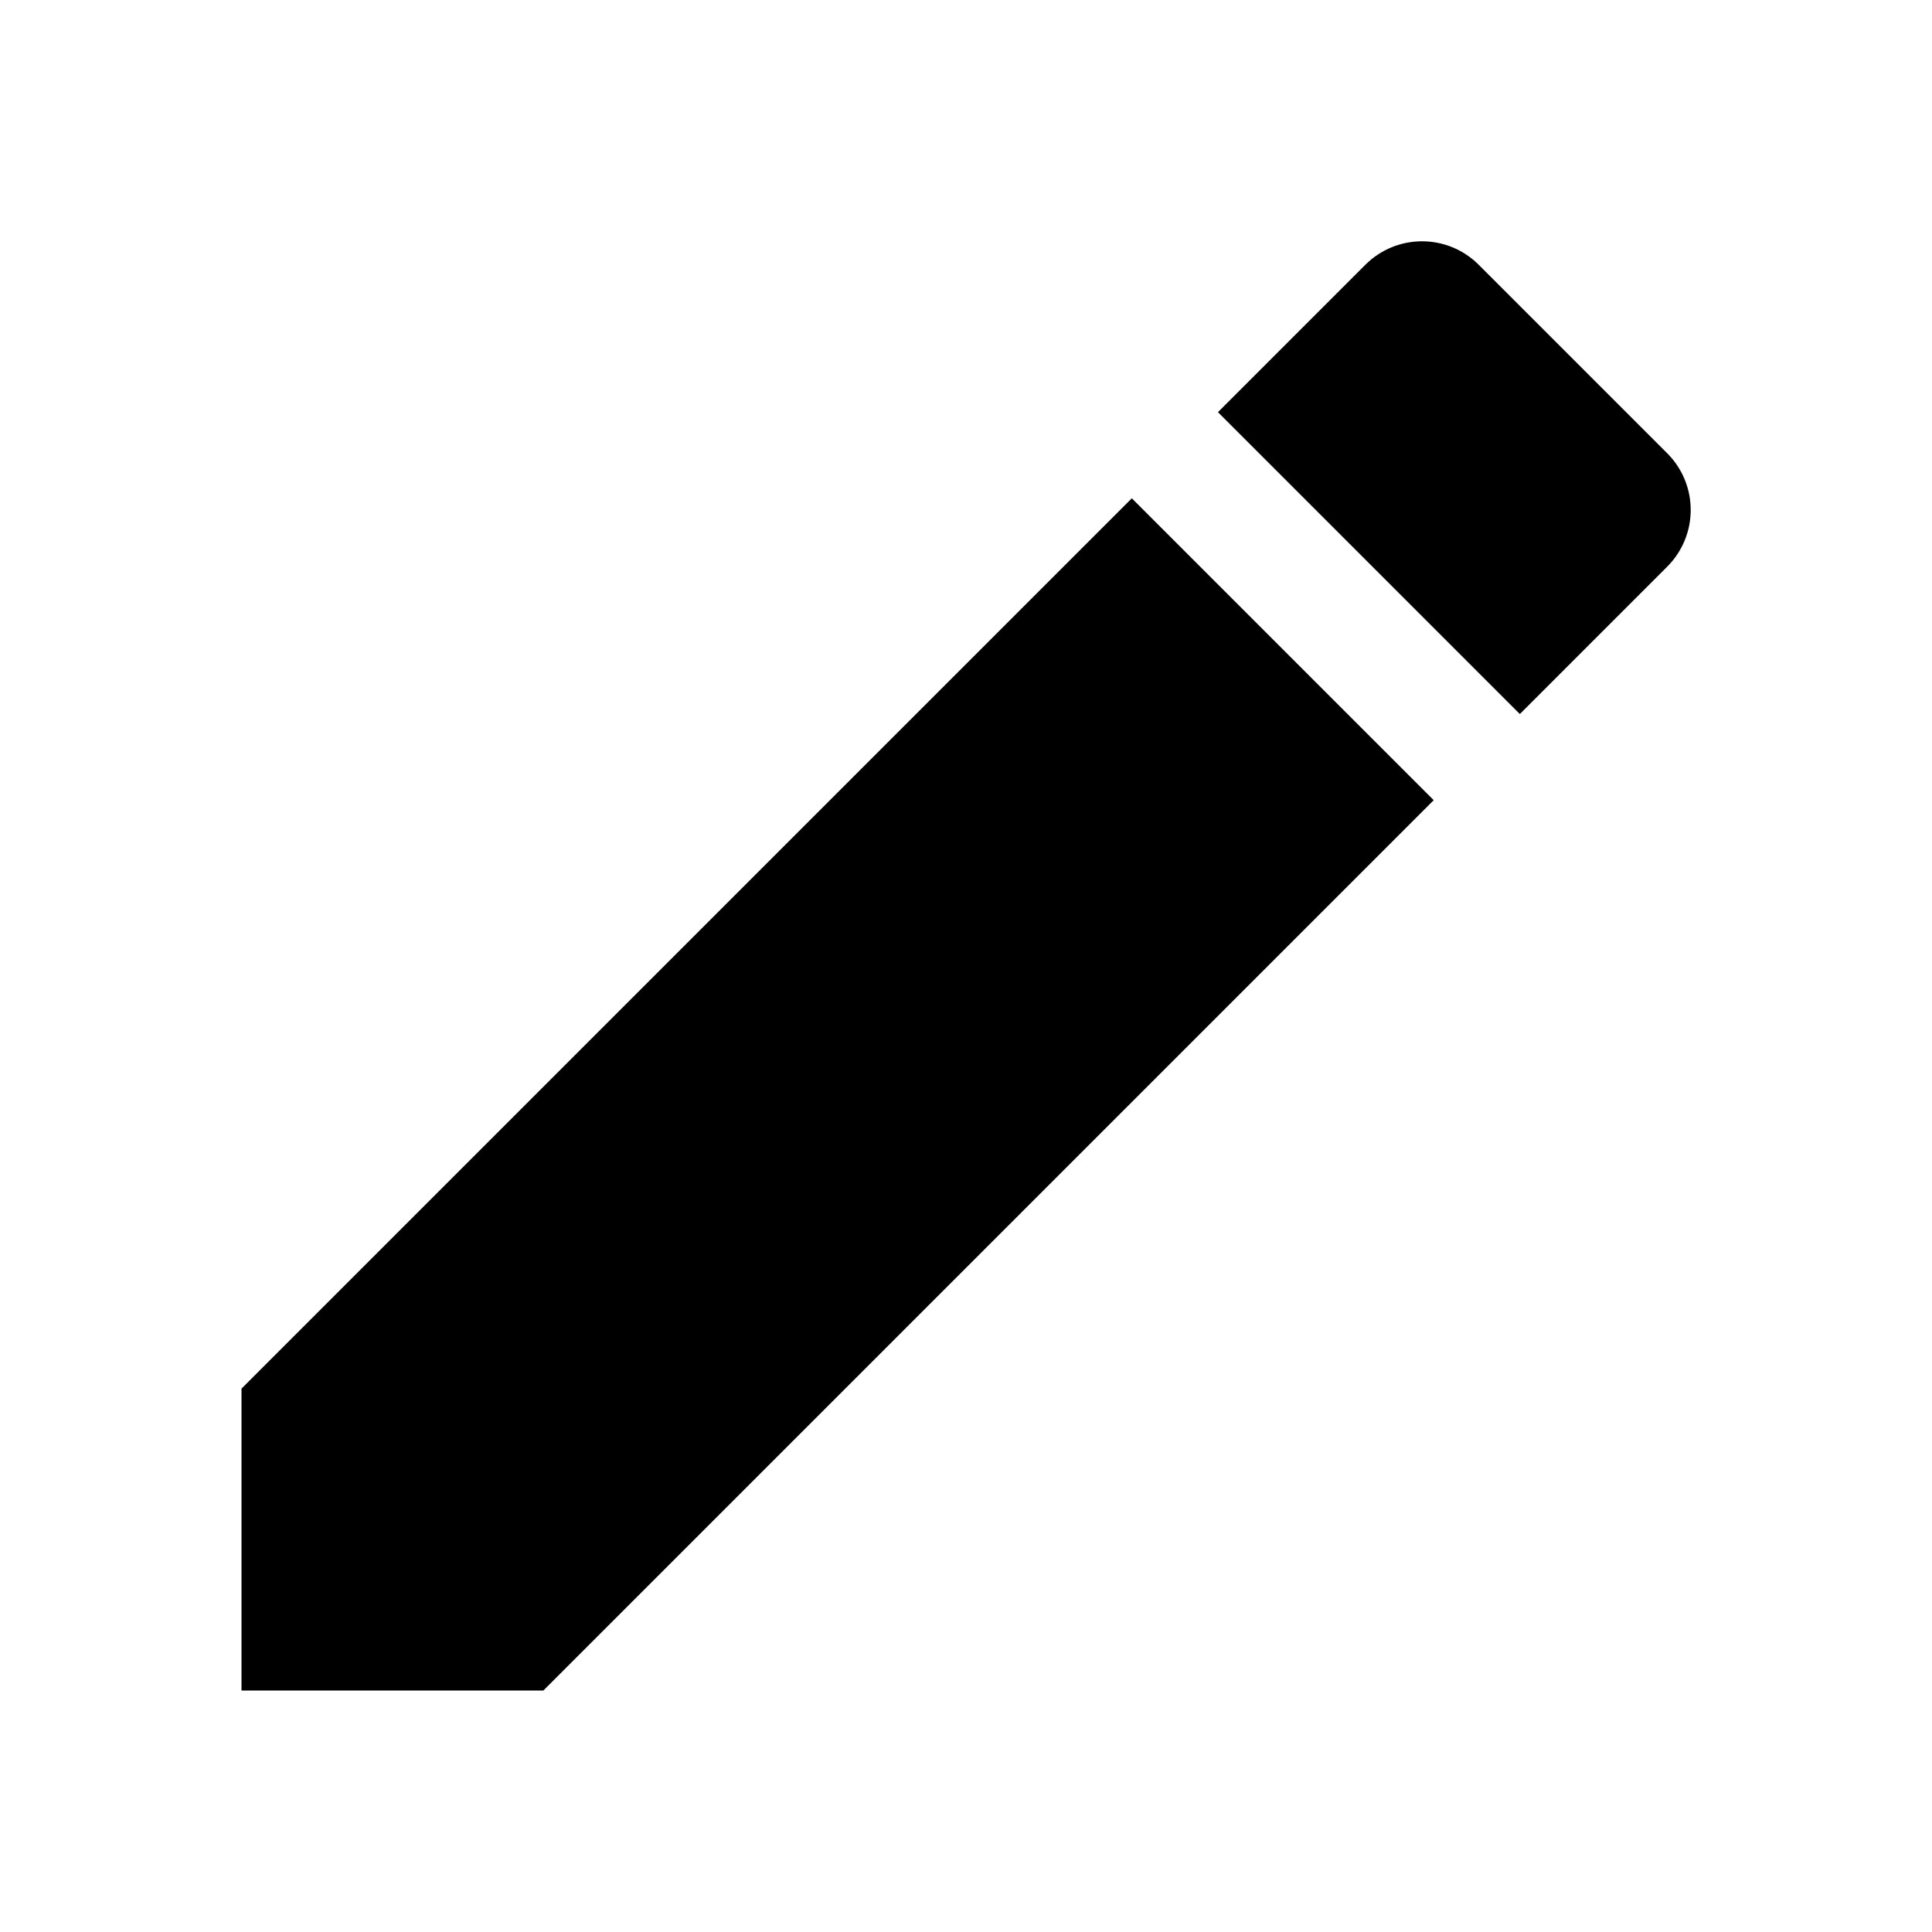
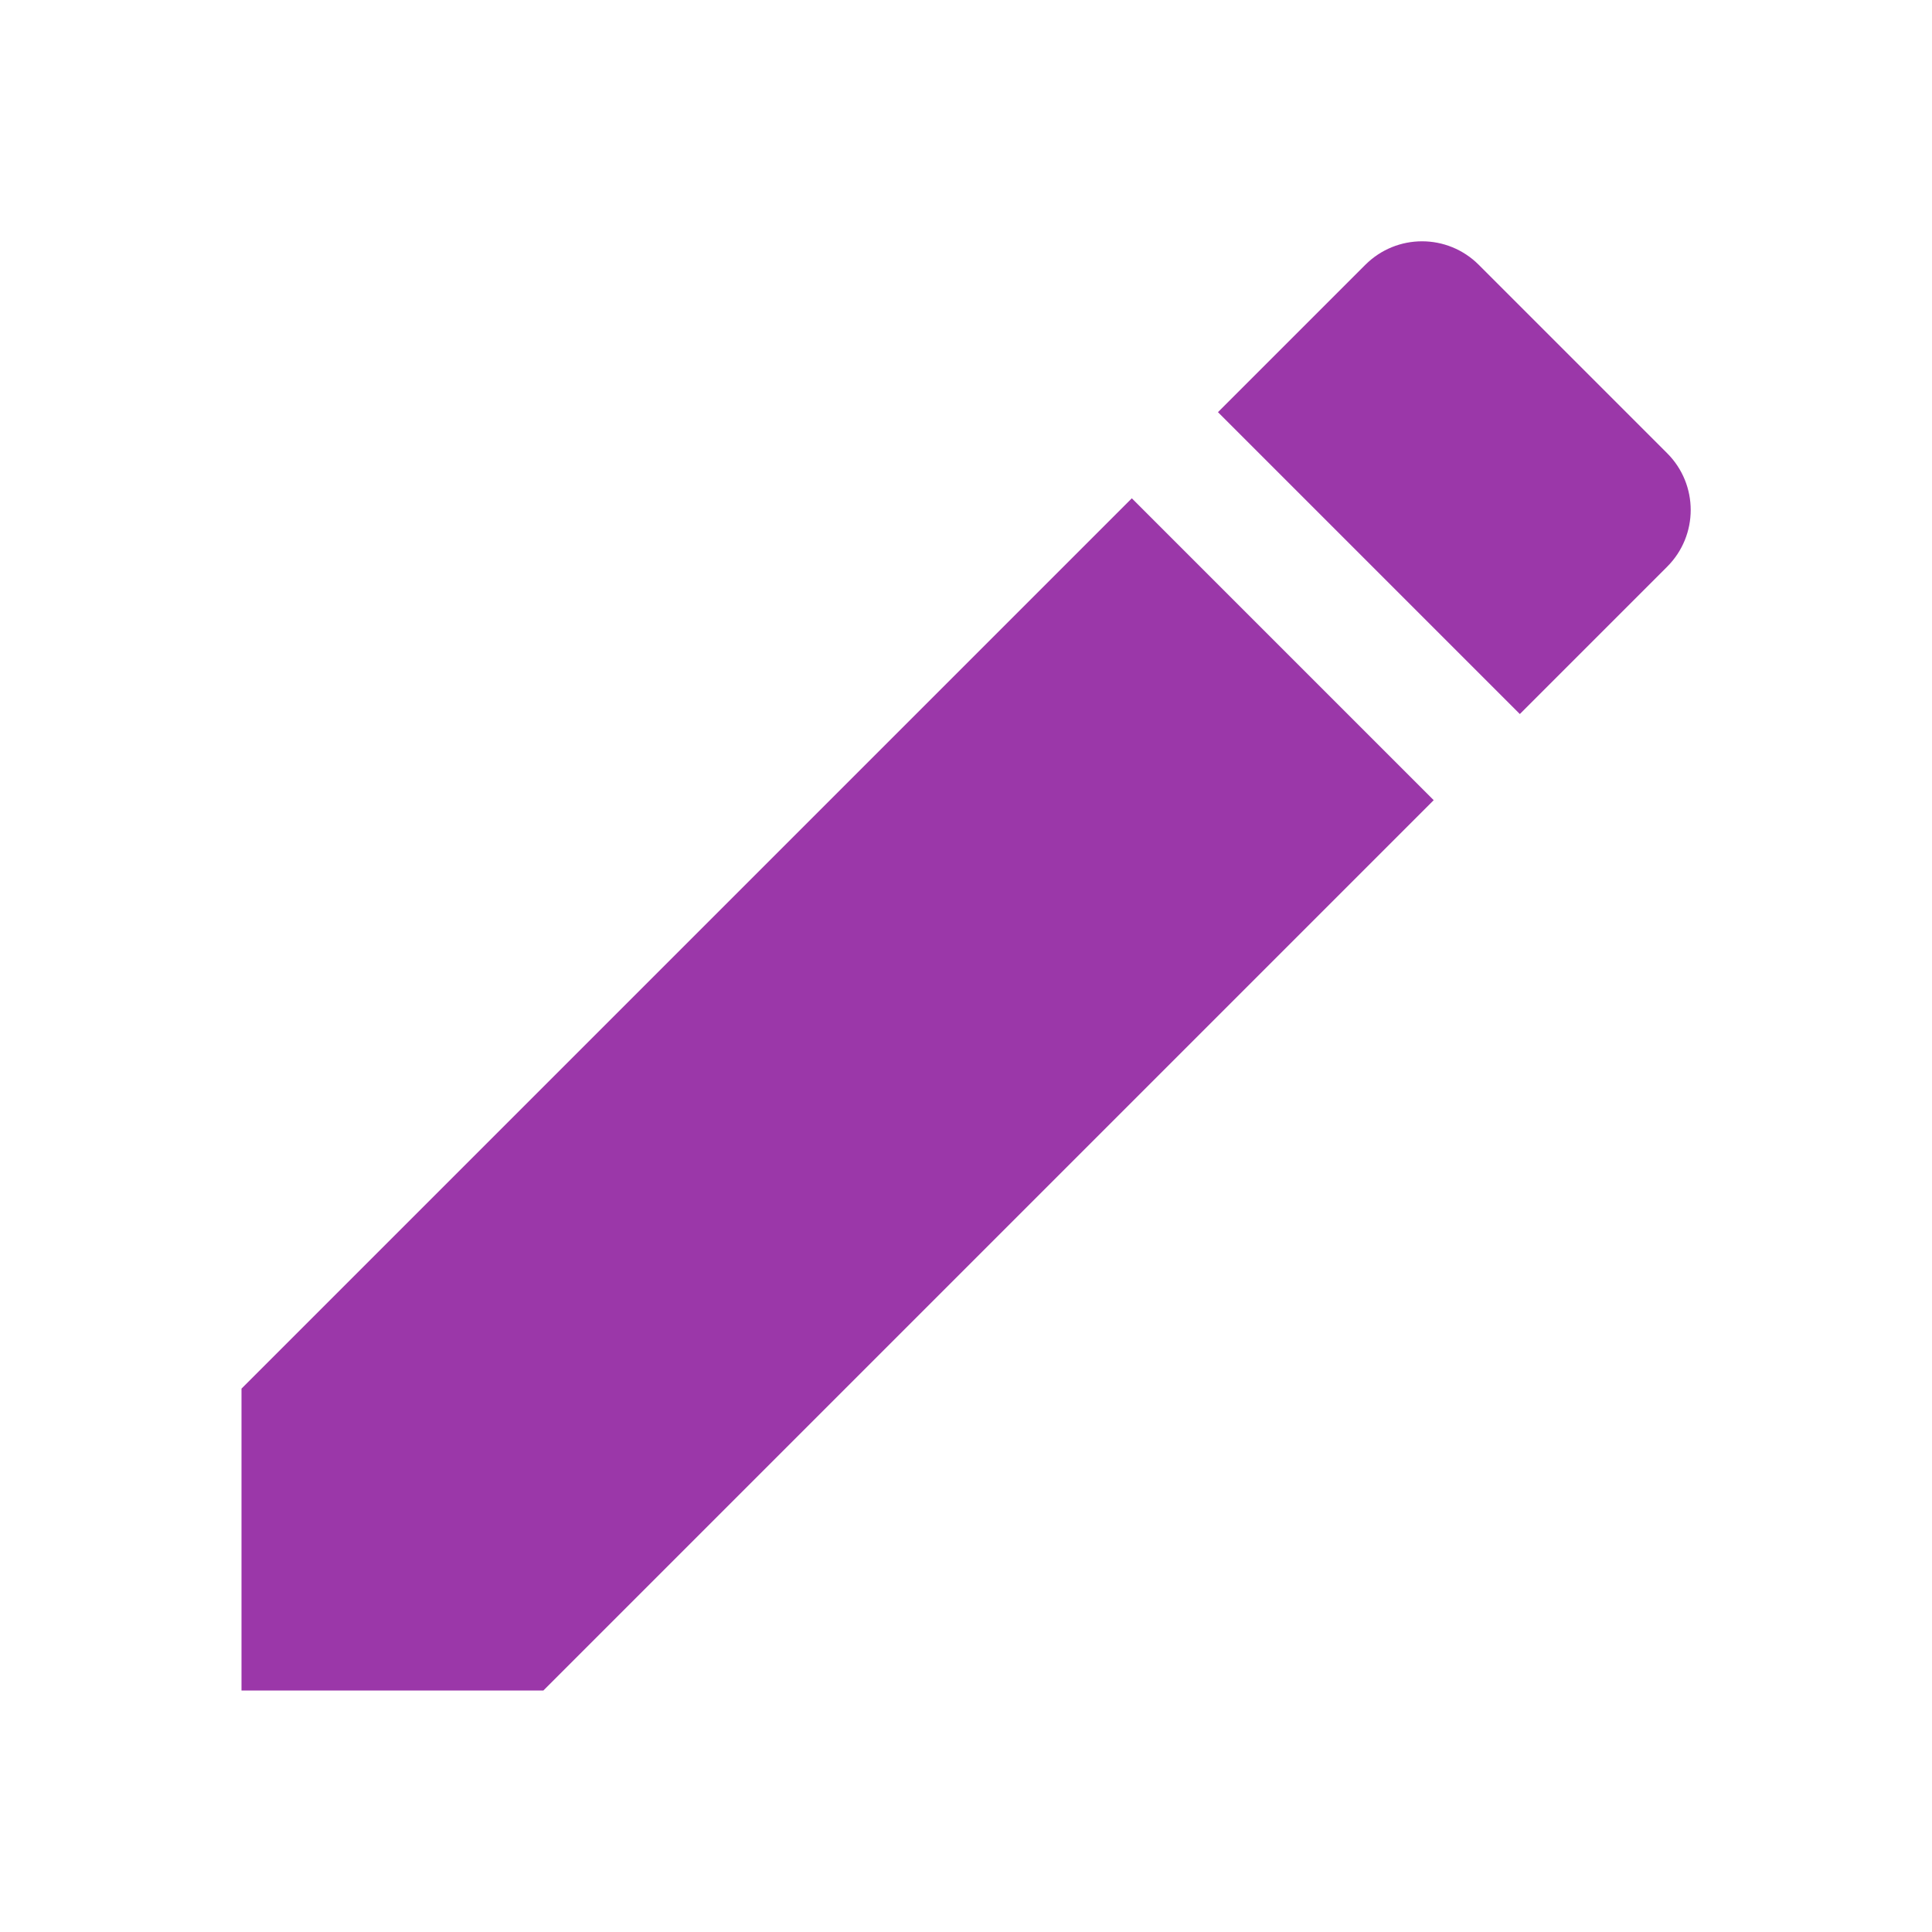
<svg xmlns="http://www.w3.org/2000/svg" height="24" viewBox="0 0 24 24" width="24">
  <path d="M0 0h24v24H0z" fill="none" />
-   <path d="M3 17.25V21h3.75L17.81 9.94l-3.75-3.75L3 17.25zM20.71 7.04c.39-.39.39-1.02 0-1.41l-2.34-2.34c-.39-.39-1.02-.39-1.41 0l-1.83 1.83 3.75 3.75 1.83-1.83z" class="main" />
+   <path d="M3 17.25V21h3.75L17.81 9.94l-3.75-3.75L3 17.25zM20.71 7.04c.39-.39.39-1.02 0-1.41l-2.34-2.34c-.39-.39-1.02-.39-1.41 0l-1.83 1.83 3.75 3.75 1.83-1.83z" class="main" fill="#9B37A9" />
</svg>
